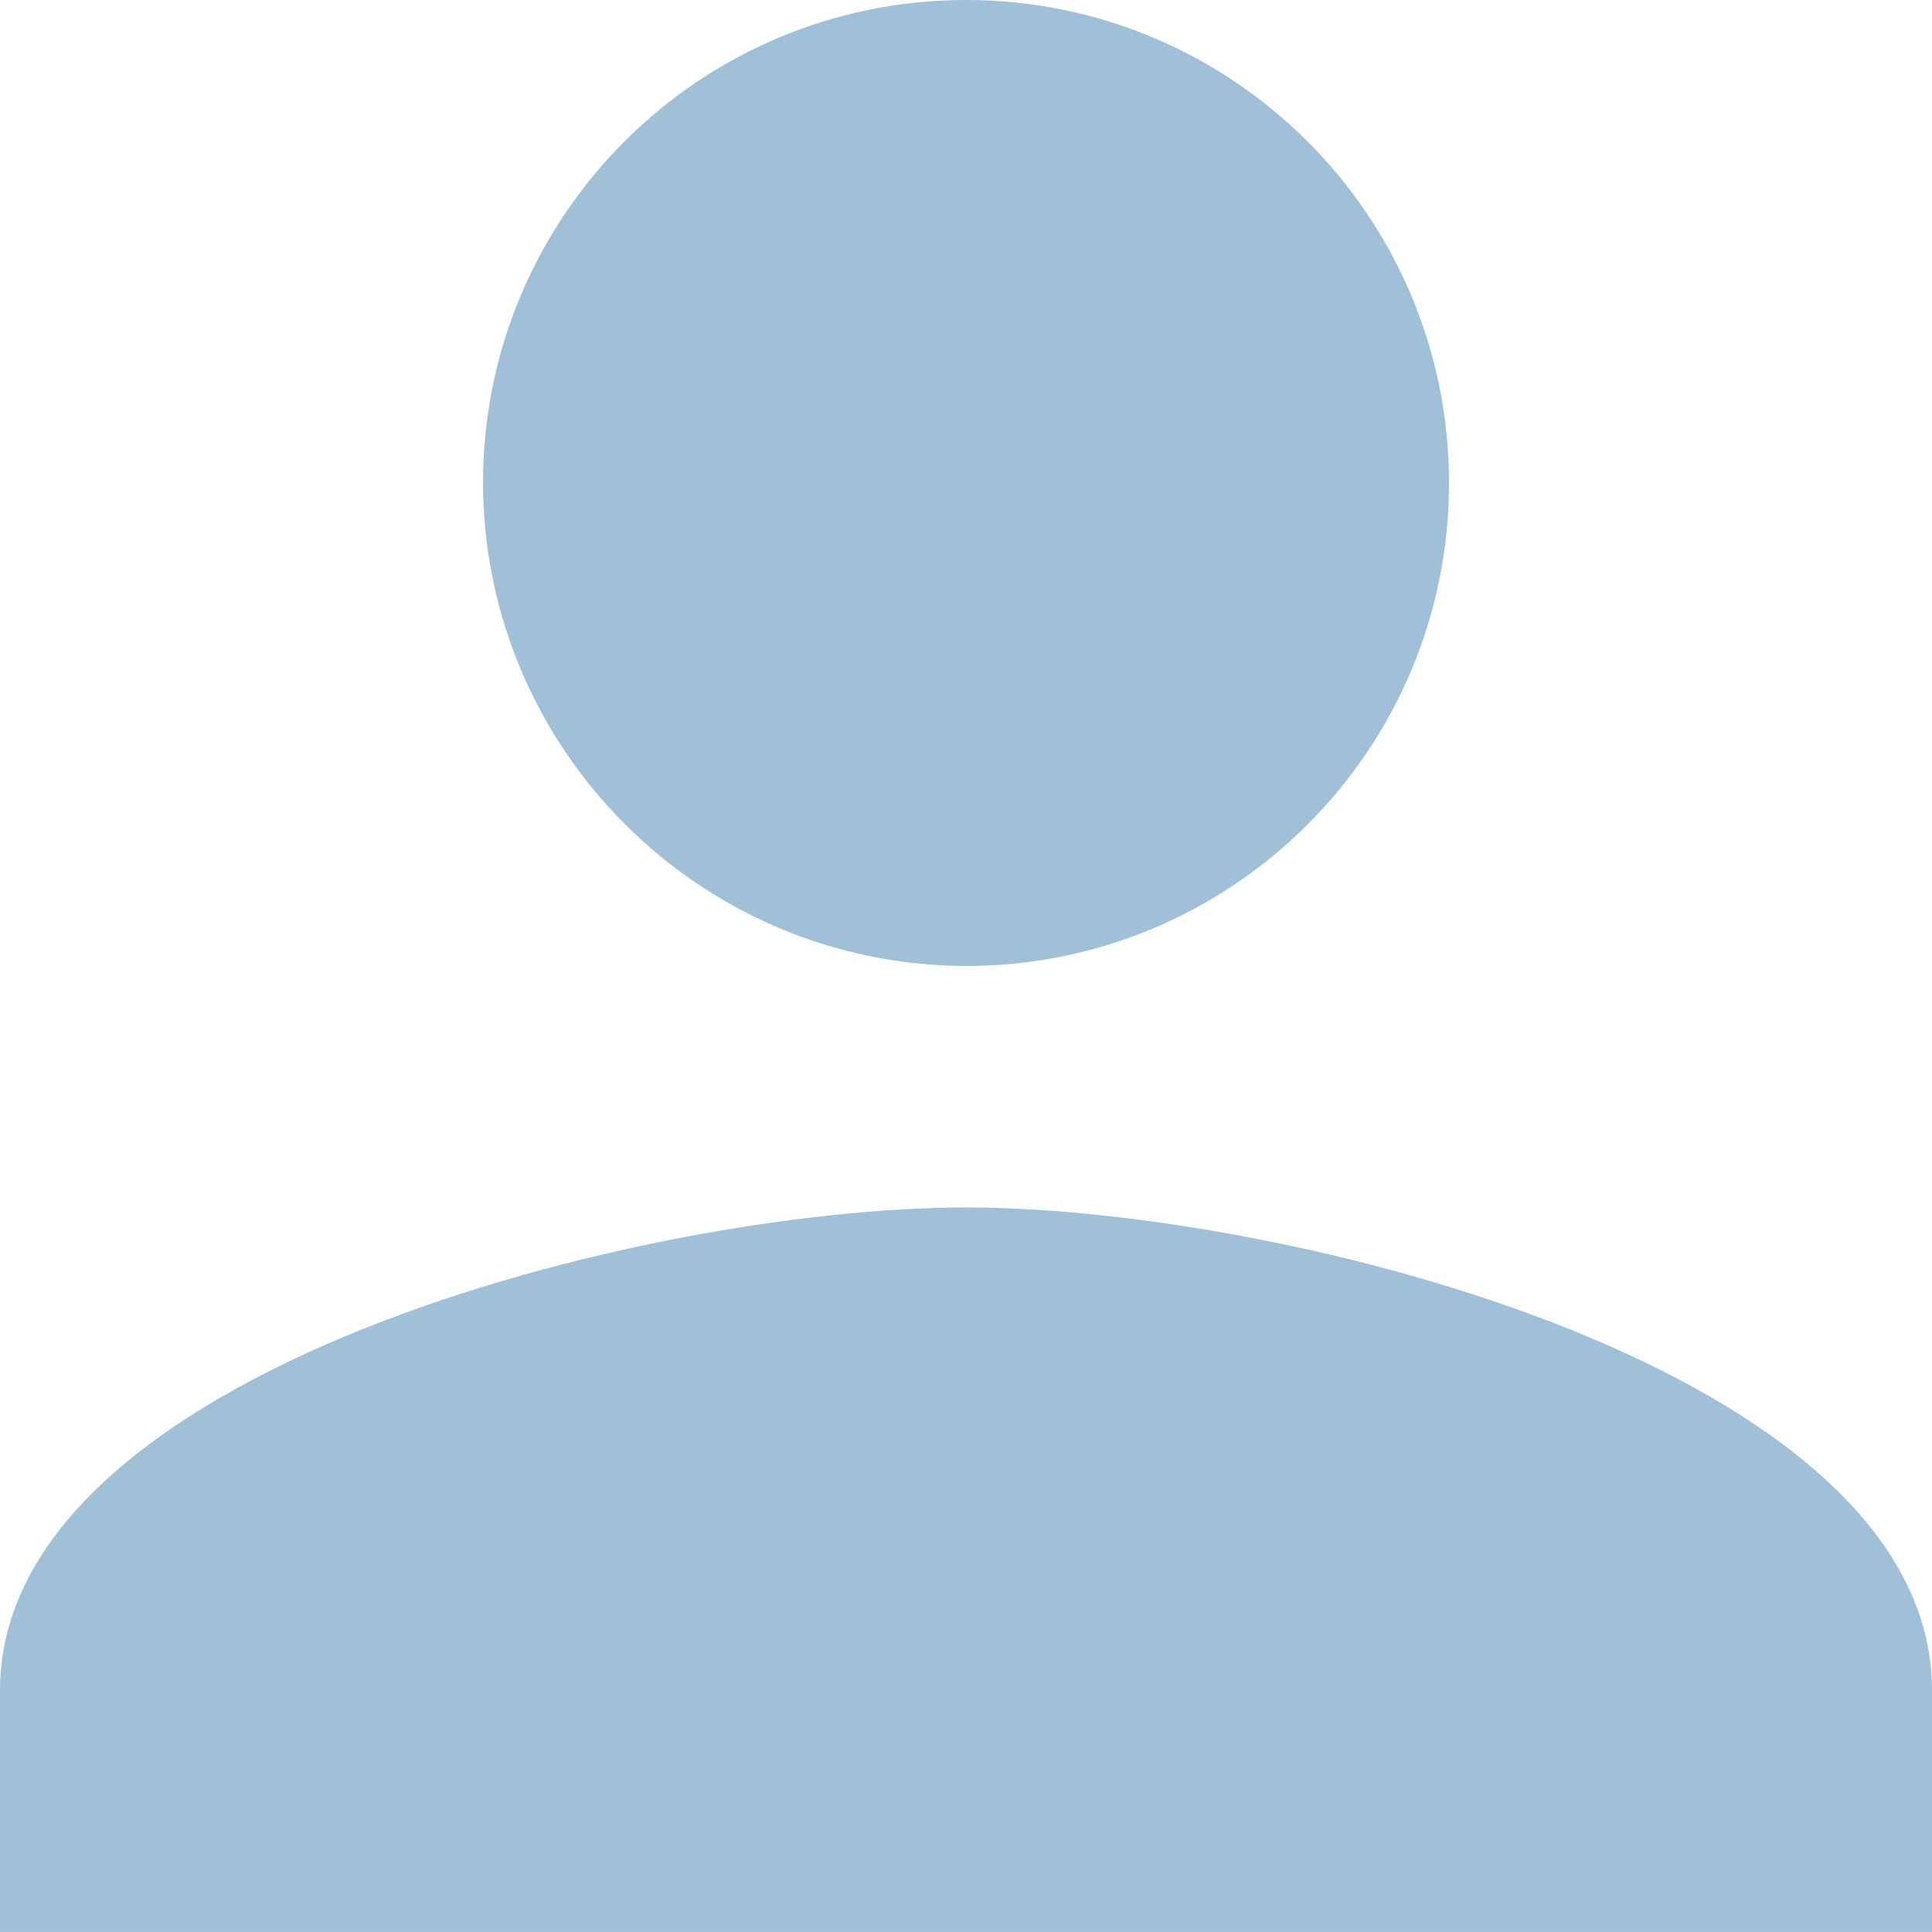
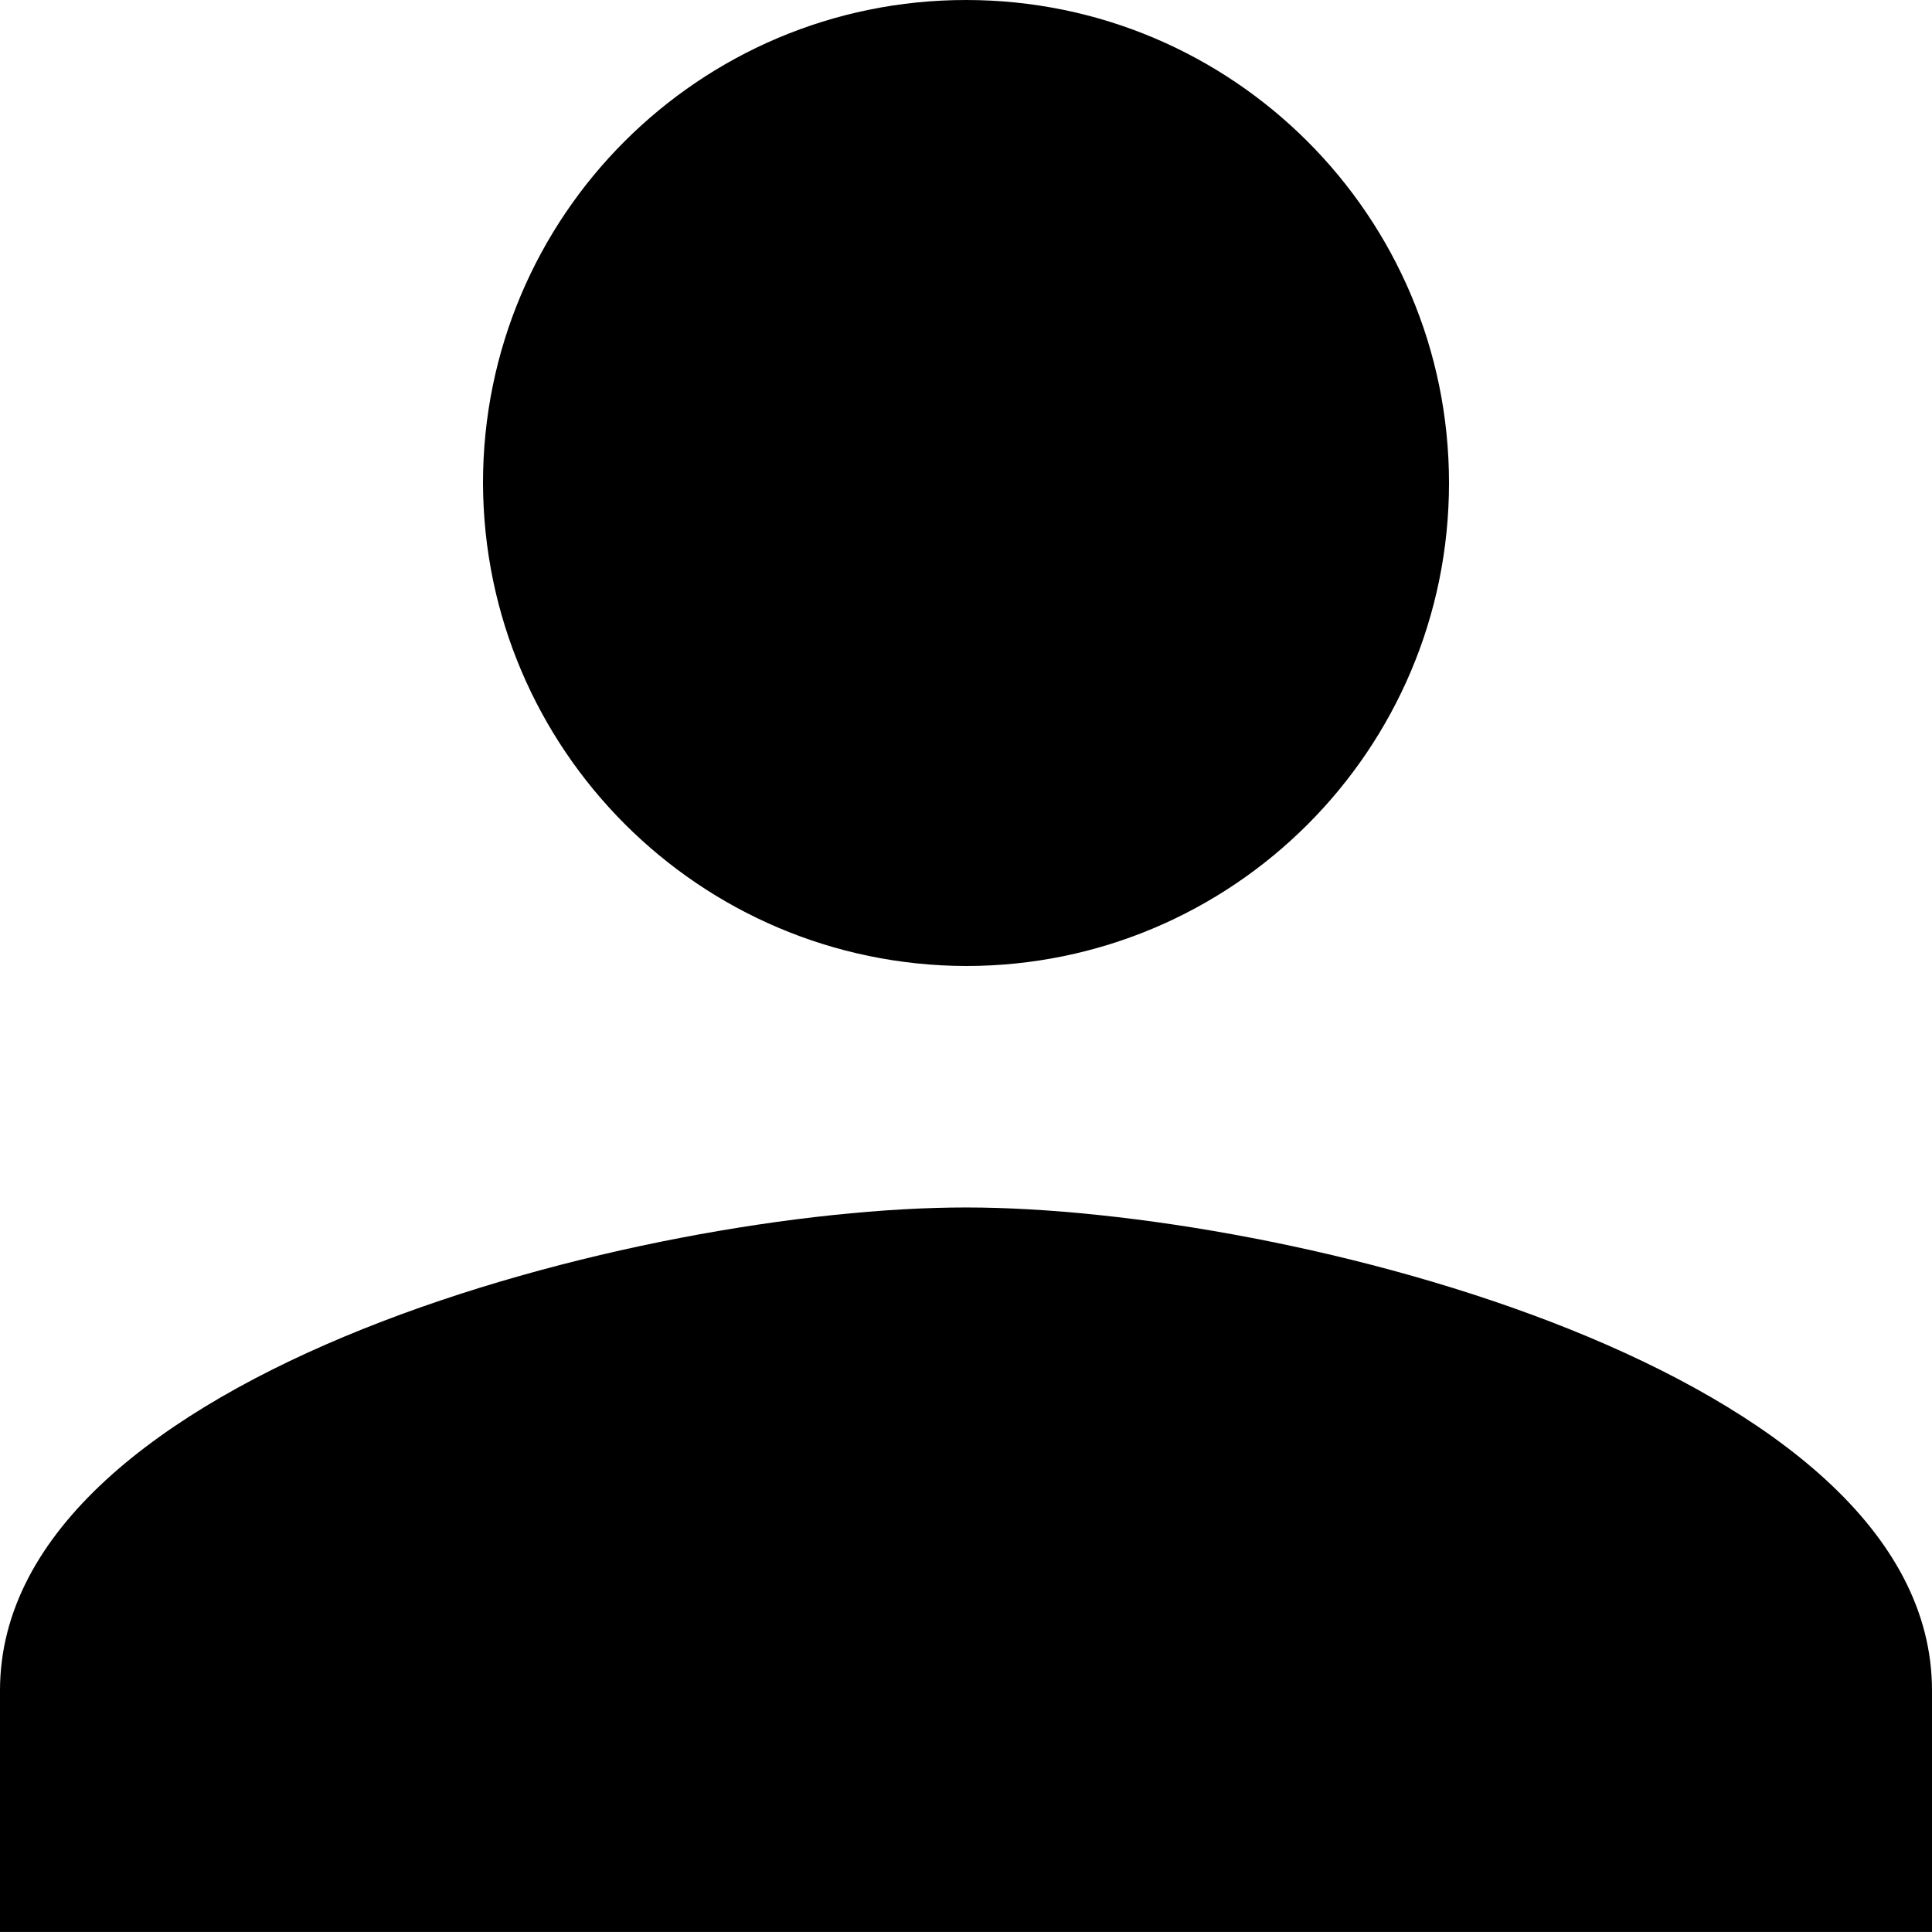
<svg xmlns="http://www.w3.org/2000/svg" width="30.268" height="30.268" viewBox="0 0 30.268 30.268">
-   <path id="Icon_ionic-md-person" data-name="Icon ionic-md-person" d="M19.634,19.634a7.567,7.567,0,1,0-7.567-7.567A7.589,7.589,0,0,0,19.634,19.634Zm0,3.783c-5.013,0-15.134,2.554-15.134,7.567v3.783H34.768V30.984C34.768,25.971,24.647,23.417,19.634,23.417Z" transform="translate(-4.5 -4.5)" fill="#9fc0d6" />
+   <path id="Icon_ionic-md-person" data-name="Icon ionic-md-person" d="M19.634,19.634a7.567,7.567,0,1,0-7.567-7.567A7.589,7.589,0,0,0,19.634,19.634Zm0,3.783c-5.013,0-15.134,2.554-15.134,7.567v3.783H34.768V30.984C34.768,25.971,24.647,23.417,19.634,23.417Z" transform="translate(-4.5 -4.5)" />
</svg>
